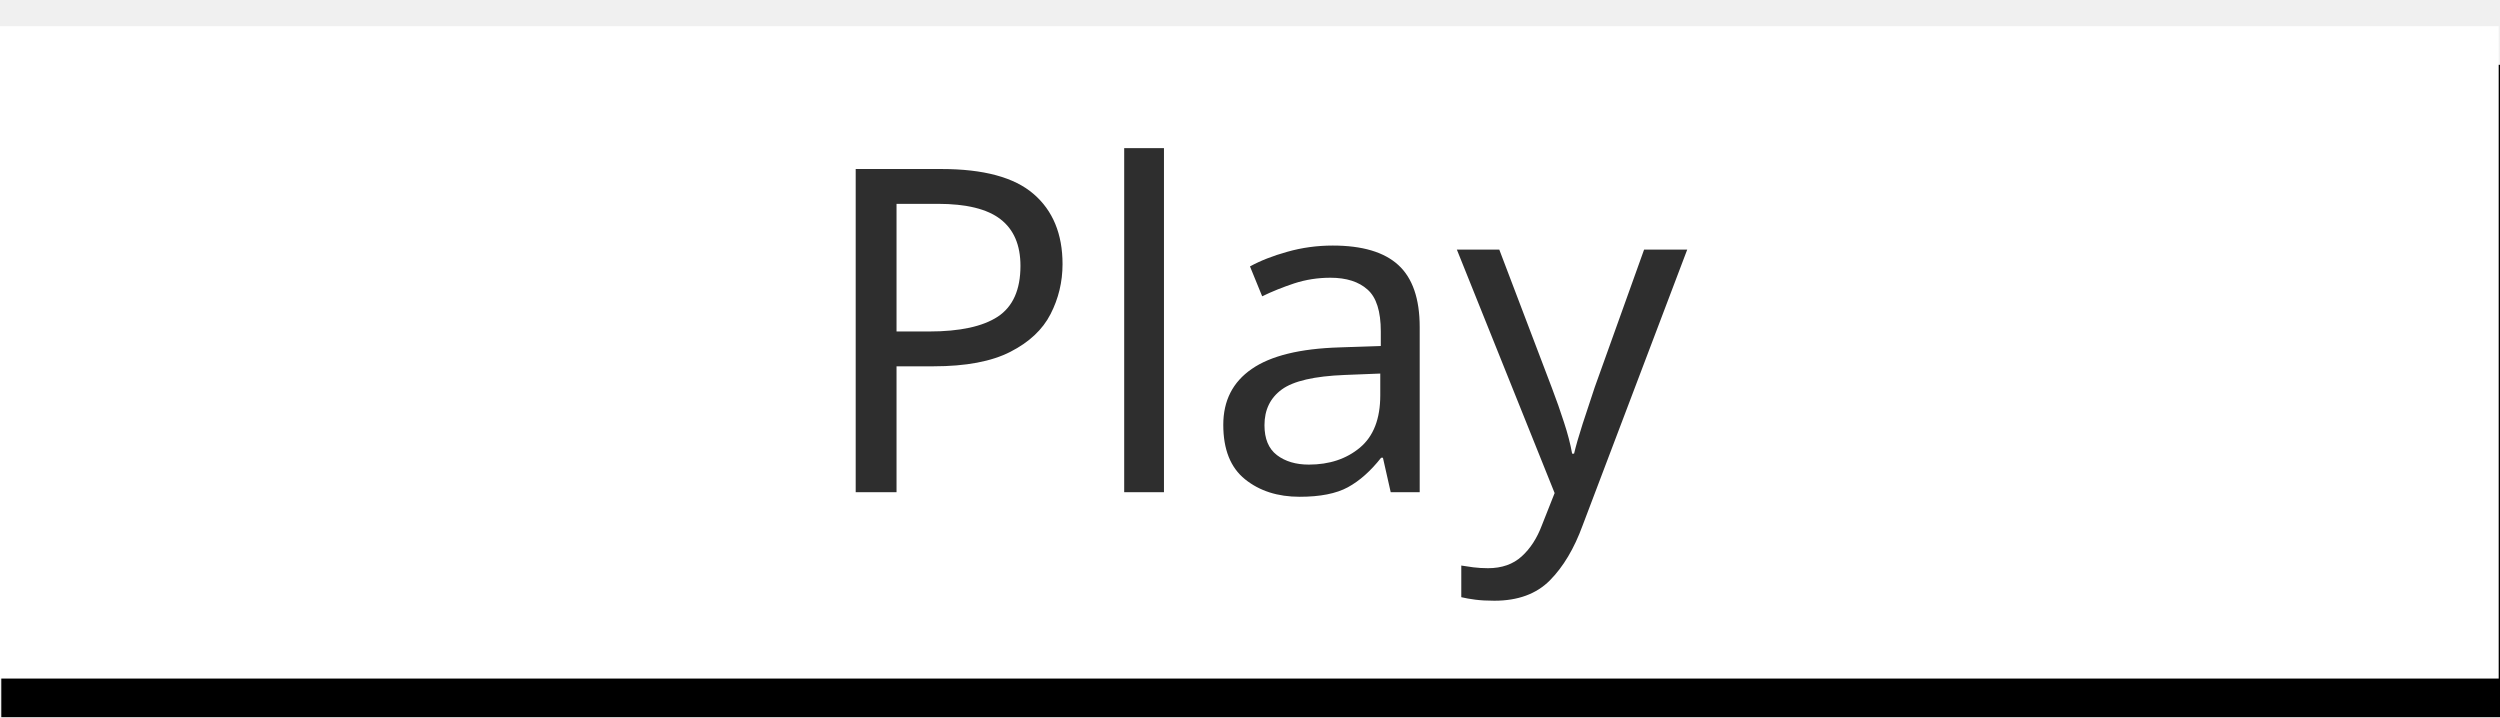
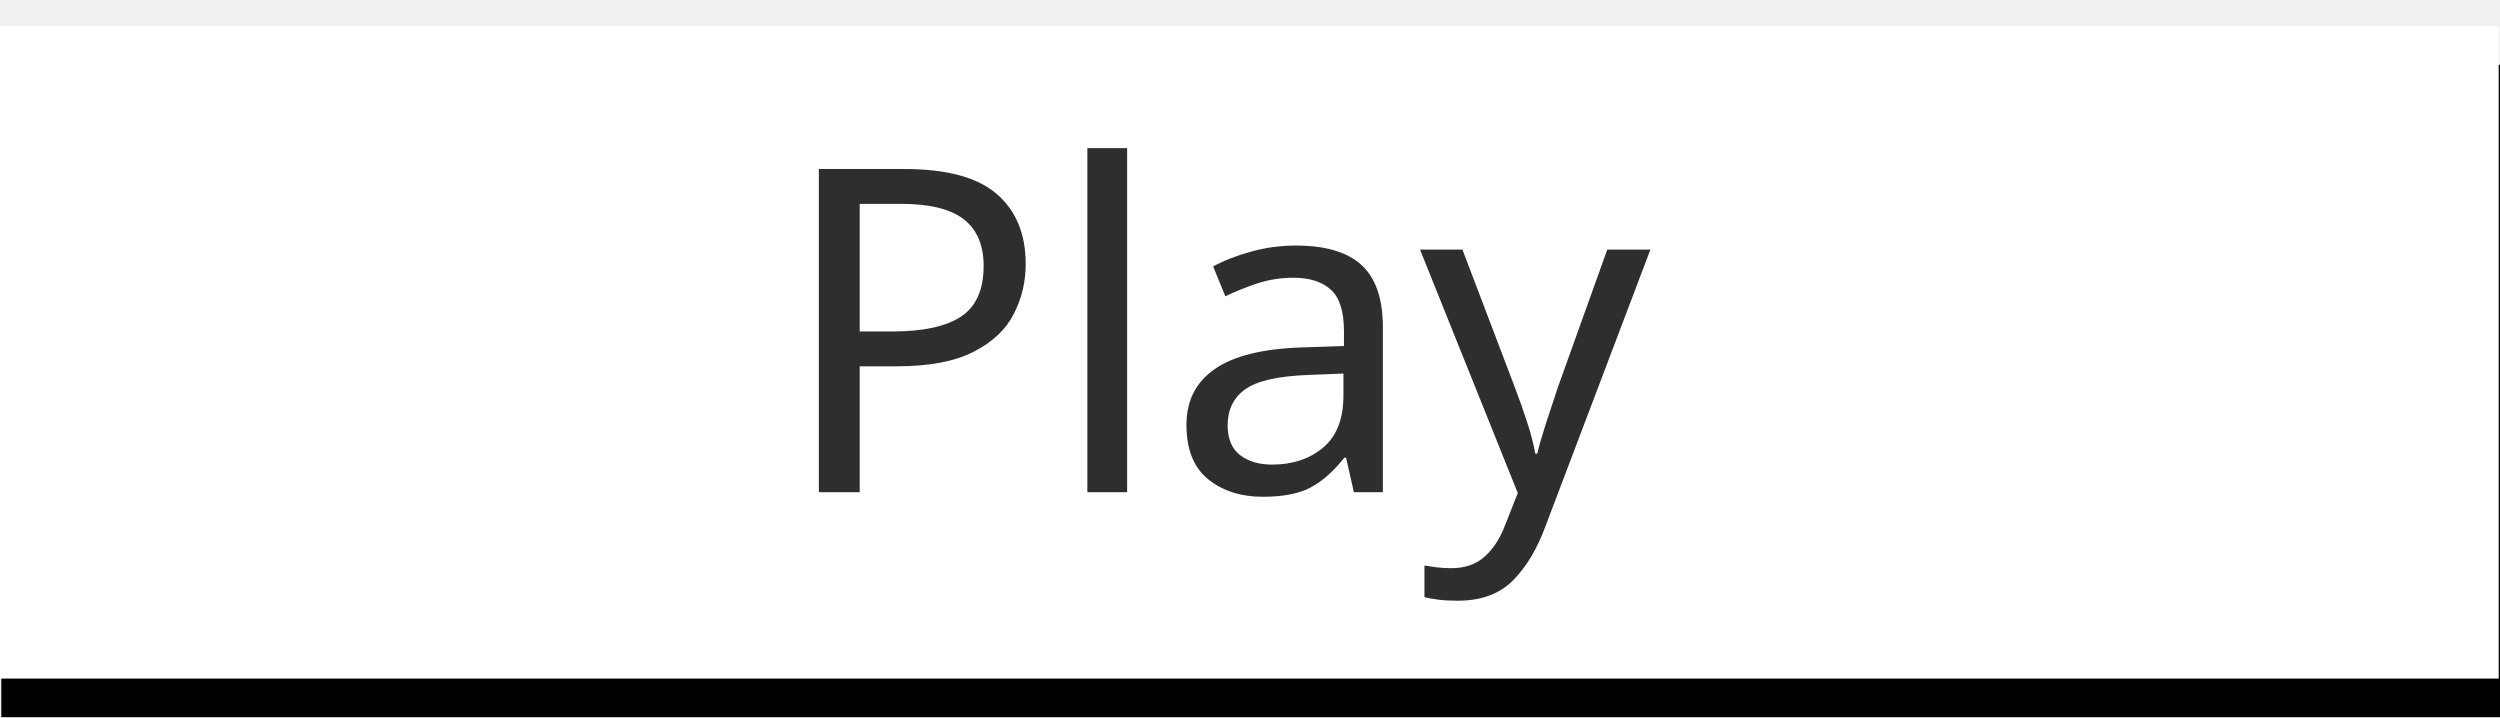
- <svg xmlns="http://www.w3.org/2000/svg" version="1.1" width="110.478" height="31.692">
-   <g transform="translate(-185.0892,-163.9247)">
+ <svg xmlns="http://www.w3.org/2000/svg" version="1.1" width="226.259" height="64.905" viewBox="0,0,226.259,64.905">
+   <g transform="translate(-129.8129,-137.3156)">
    <g data-paper-data="{&quot;isPaintingLayer&quot;:true}" fill="none" fill-rule="nonzero" stroke="none" stroke-width="none" stroke-linecap="butt" stroke-linejoin="miter" stroke-miterlimit="10" stroke-dasharray="" stroke-dashoffset="0" font-family="none" font-weight="none" font-size="none" text-anchor="none" style="mix-blend-mode: normal">
-       <path d="M185.147,195.617v-28.829h110.42v28.829z" data-paper-data="{&quot;origPos&quot;:null}" fill="#000000" stroke-width="NaN" />
-       <path d="M185.089,193.911v-28.829h110.42v28.829z" data-paper-data="{&quot;origPos&quot;:null}" fill="#ffffff" stroke-width="NaN" />
-       <text transform="translate(220.9659,185.6747) scale(0.5,0.5)" font-size="40" xml:space="preserve" data-paper-data="{&quot;origPos&quot;:null}" fill="#2e2e2e" fill-rule="nonzero" stroke="none" stroke-width="1" stroke-linecap="butt" stroke-linejoin="miter" stroke-miterlimit="10" stroke-dasharray="" stroke-dashoffset="0" font-family="Sans Serif" font-weight="normal" text-anchor="start" style="mix-blend-mode: normal">
+       <path d="M129.932,202.221v-59.042h226.141v59.042z" data-paper-data="{&quot;origPos&quot;:null}" fill="#000000" stroke-width="NaN" />
+       <path d="M129.813,198.729v-59.042h226.141v59.042z" data-paper-data="{&quot;origPos&quot;:null}" fill="#ffffff" stroke-width="NaN" />
+       <text transform="translate(199.9548,181.8596) scale(1.024,1.024)" font-size="40" xml:space="preserve" data-paper-data="{&quot;origPos&quot;:null}" fill="#2e2e2e" fill-rule="nonzero" stroke="none" stroke-width="1" stroke-linecap="butt" stroke-linejoin="miter" stroke-miterlimit="10" stroke-dasharray="" stroke-dashoffset="0" font-family="Sans Serif" font-weight="normal" text-anchor="start" style="mix-blend-mode: normal">
        <tspan x="0" dy="0">Play</tspan>
      </text>
    </g>
  </g>
</svg>
